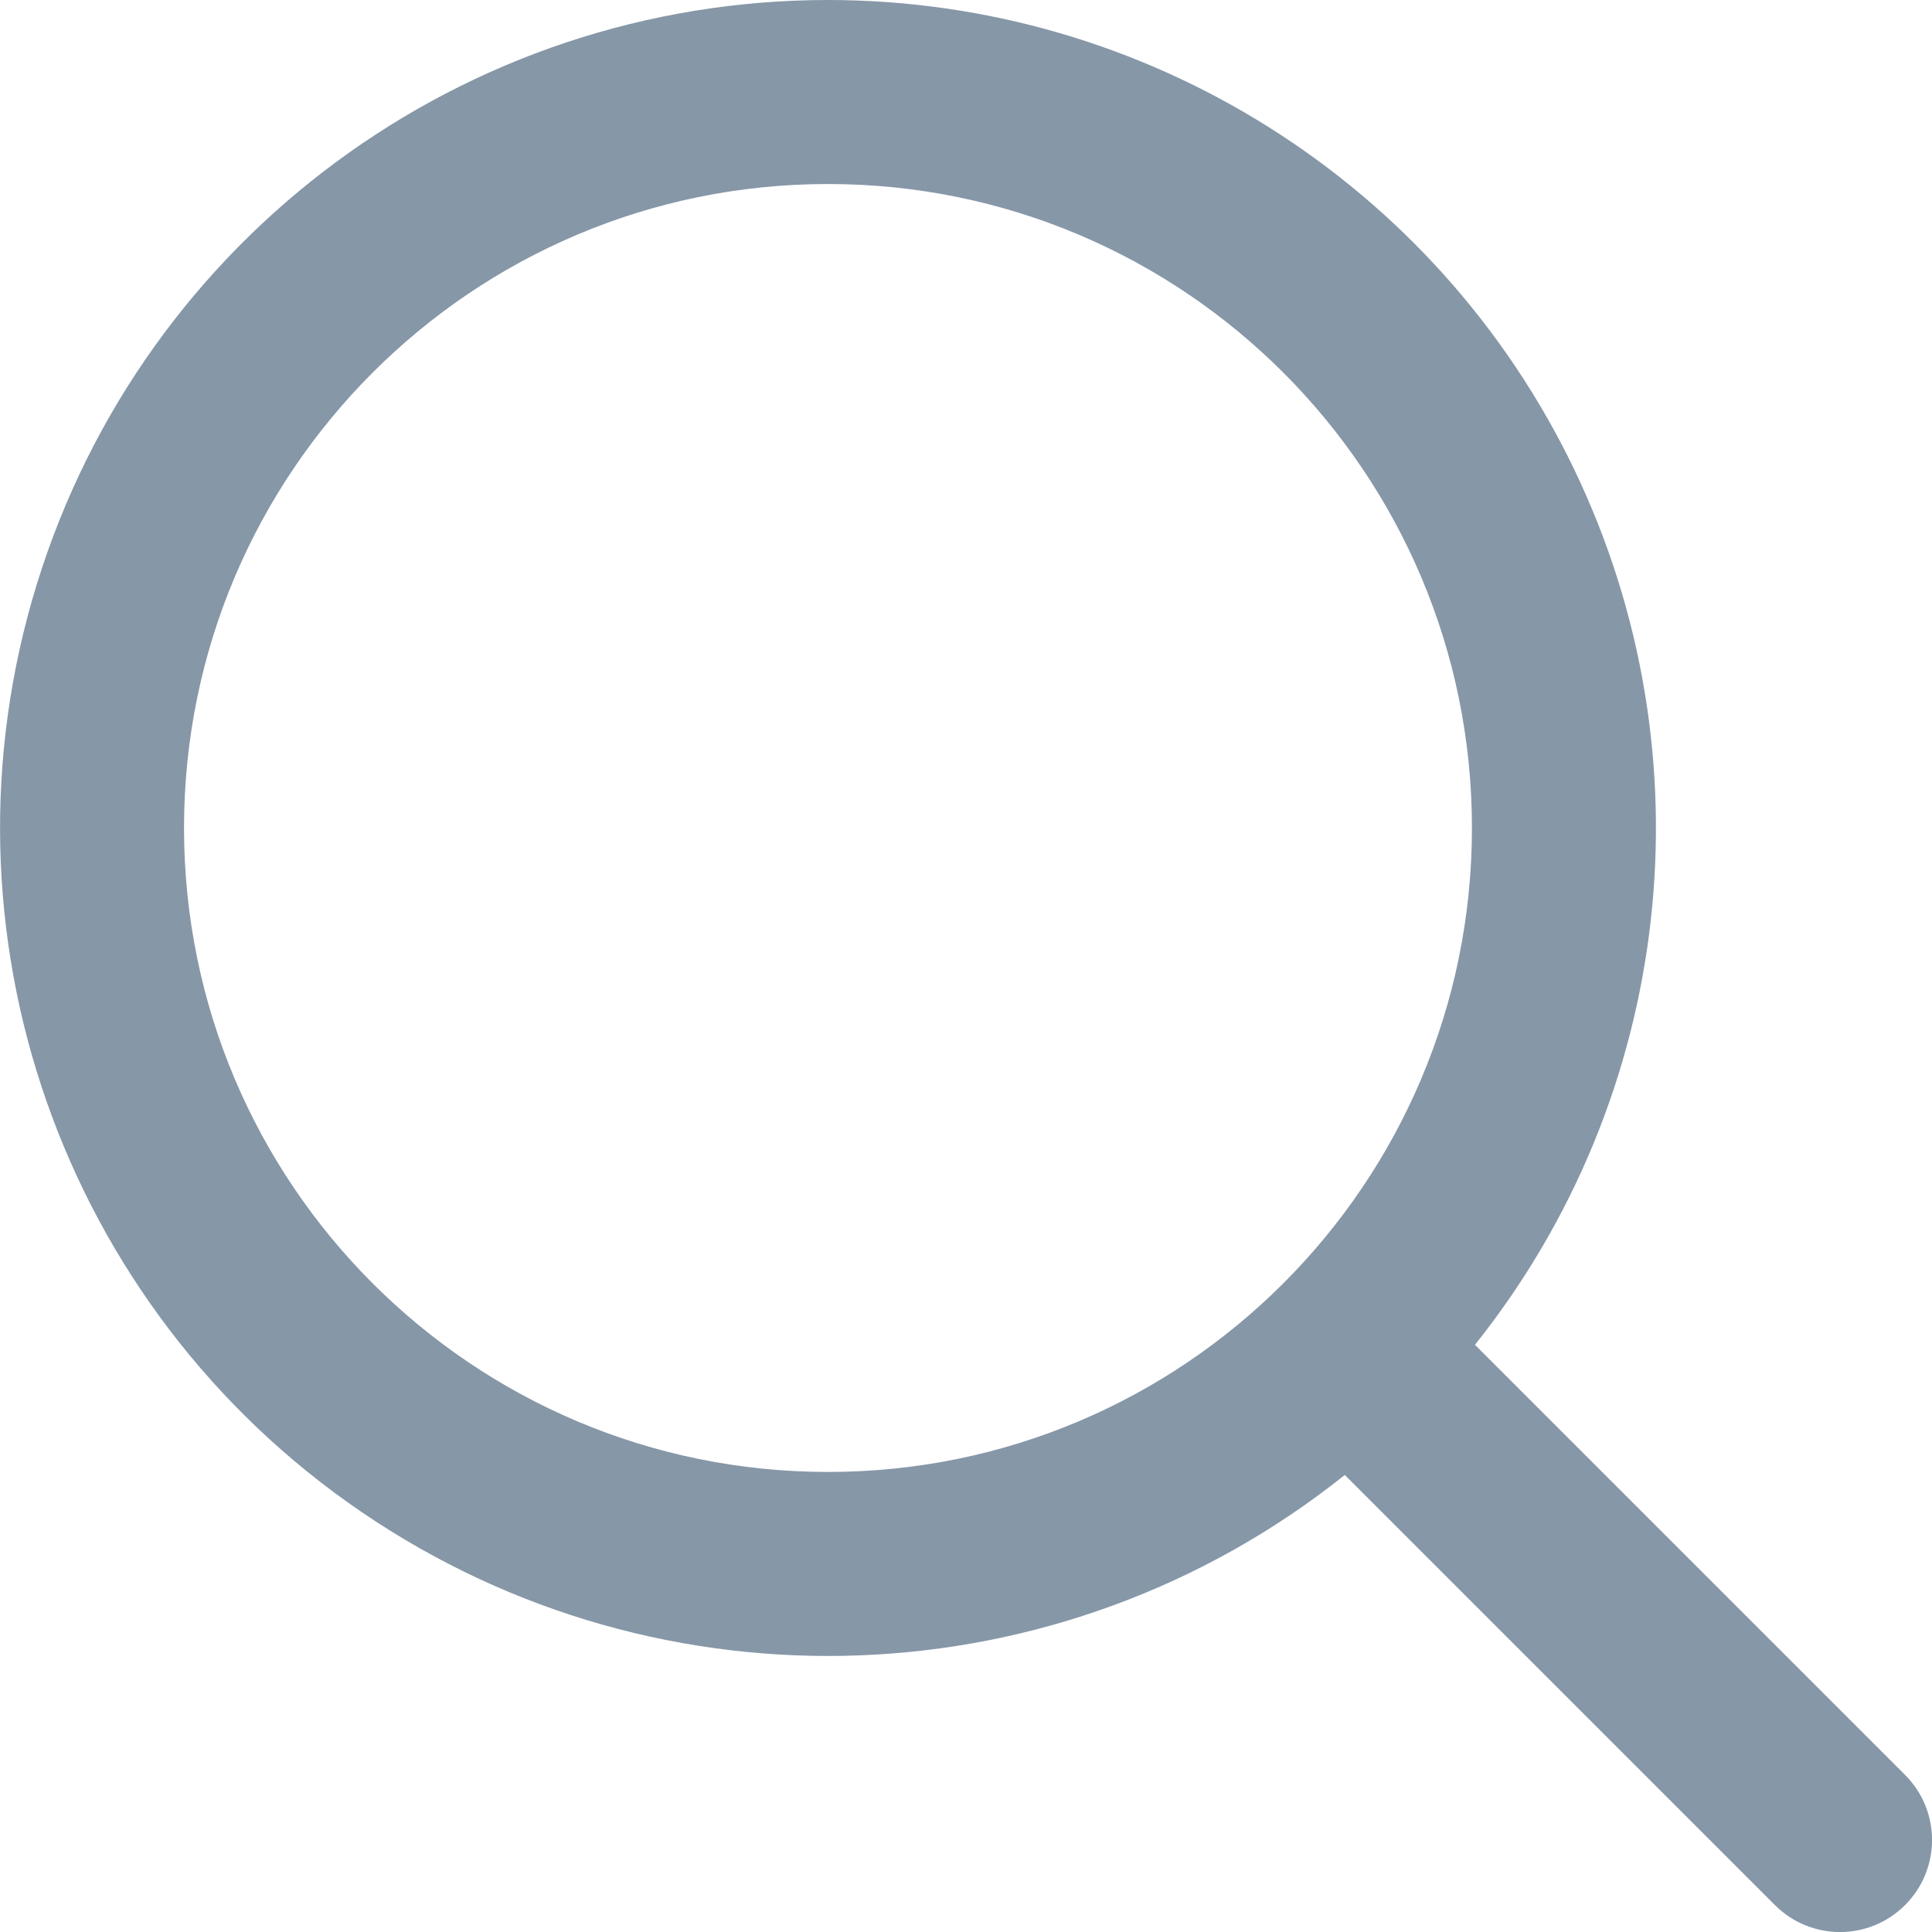
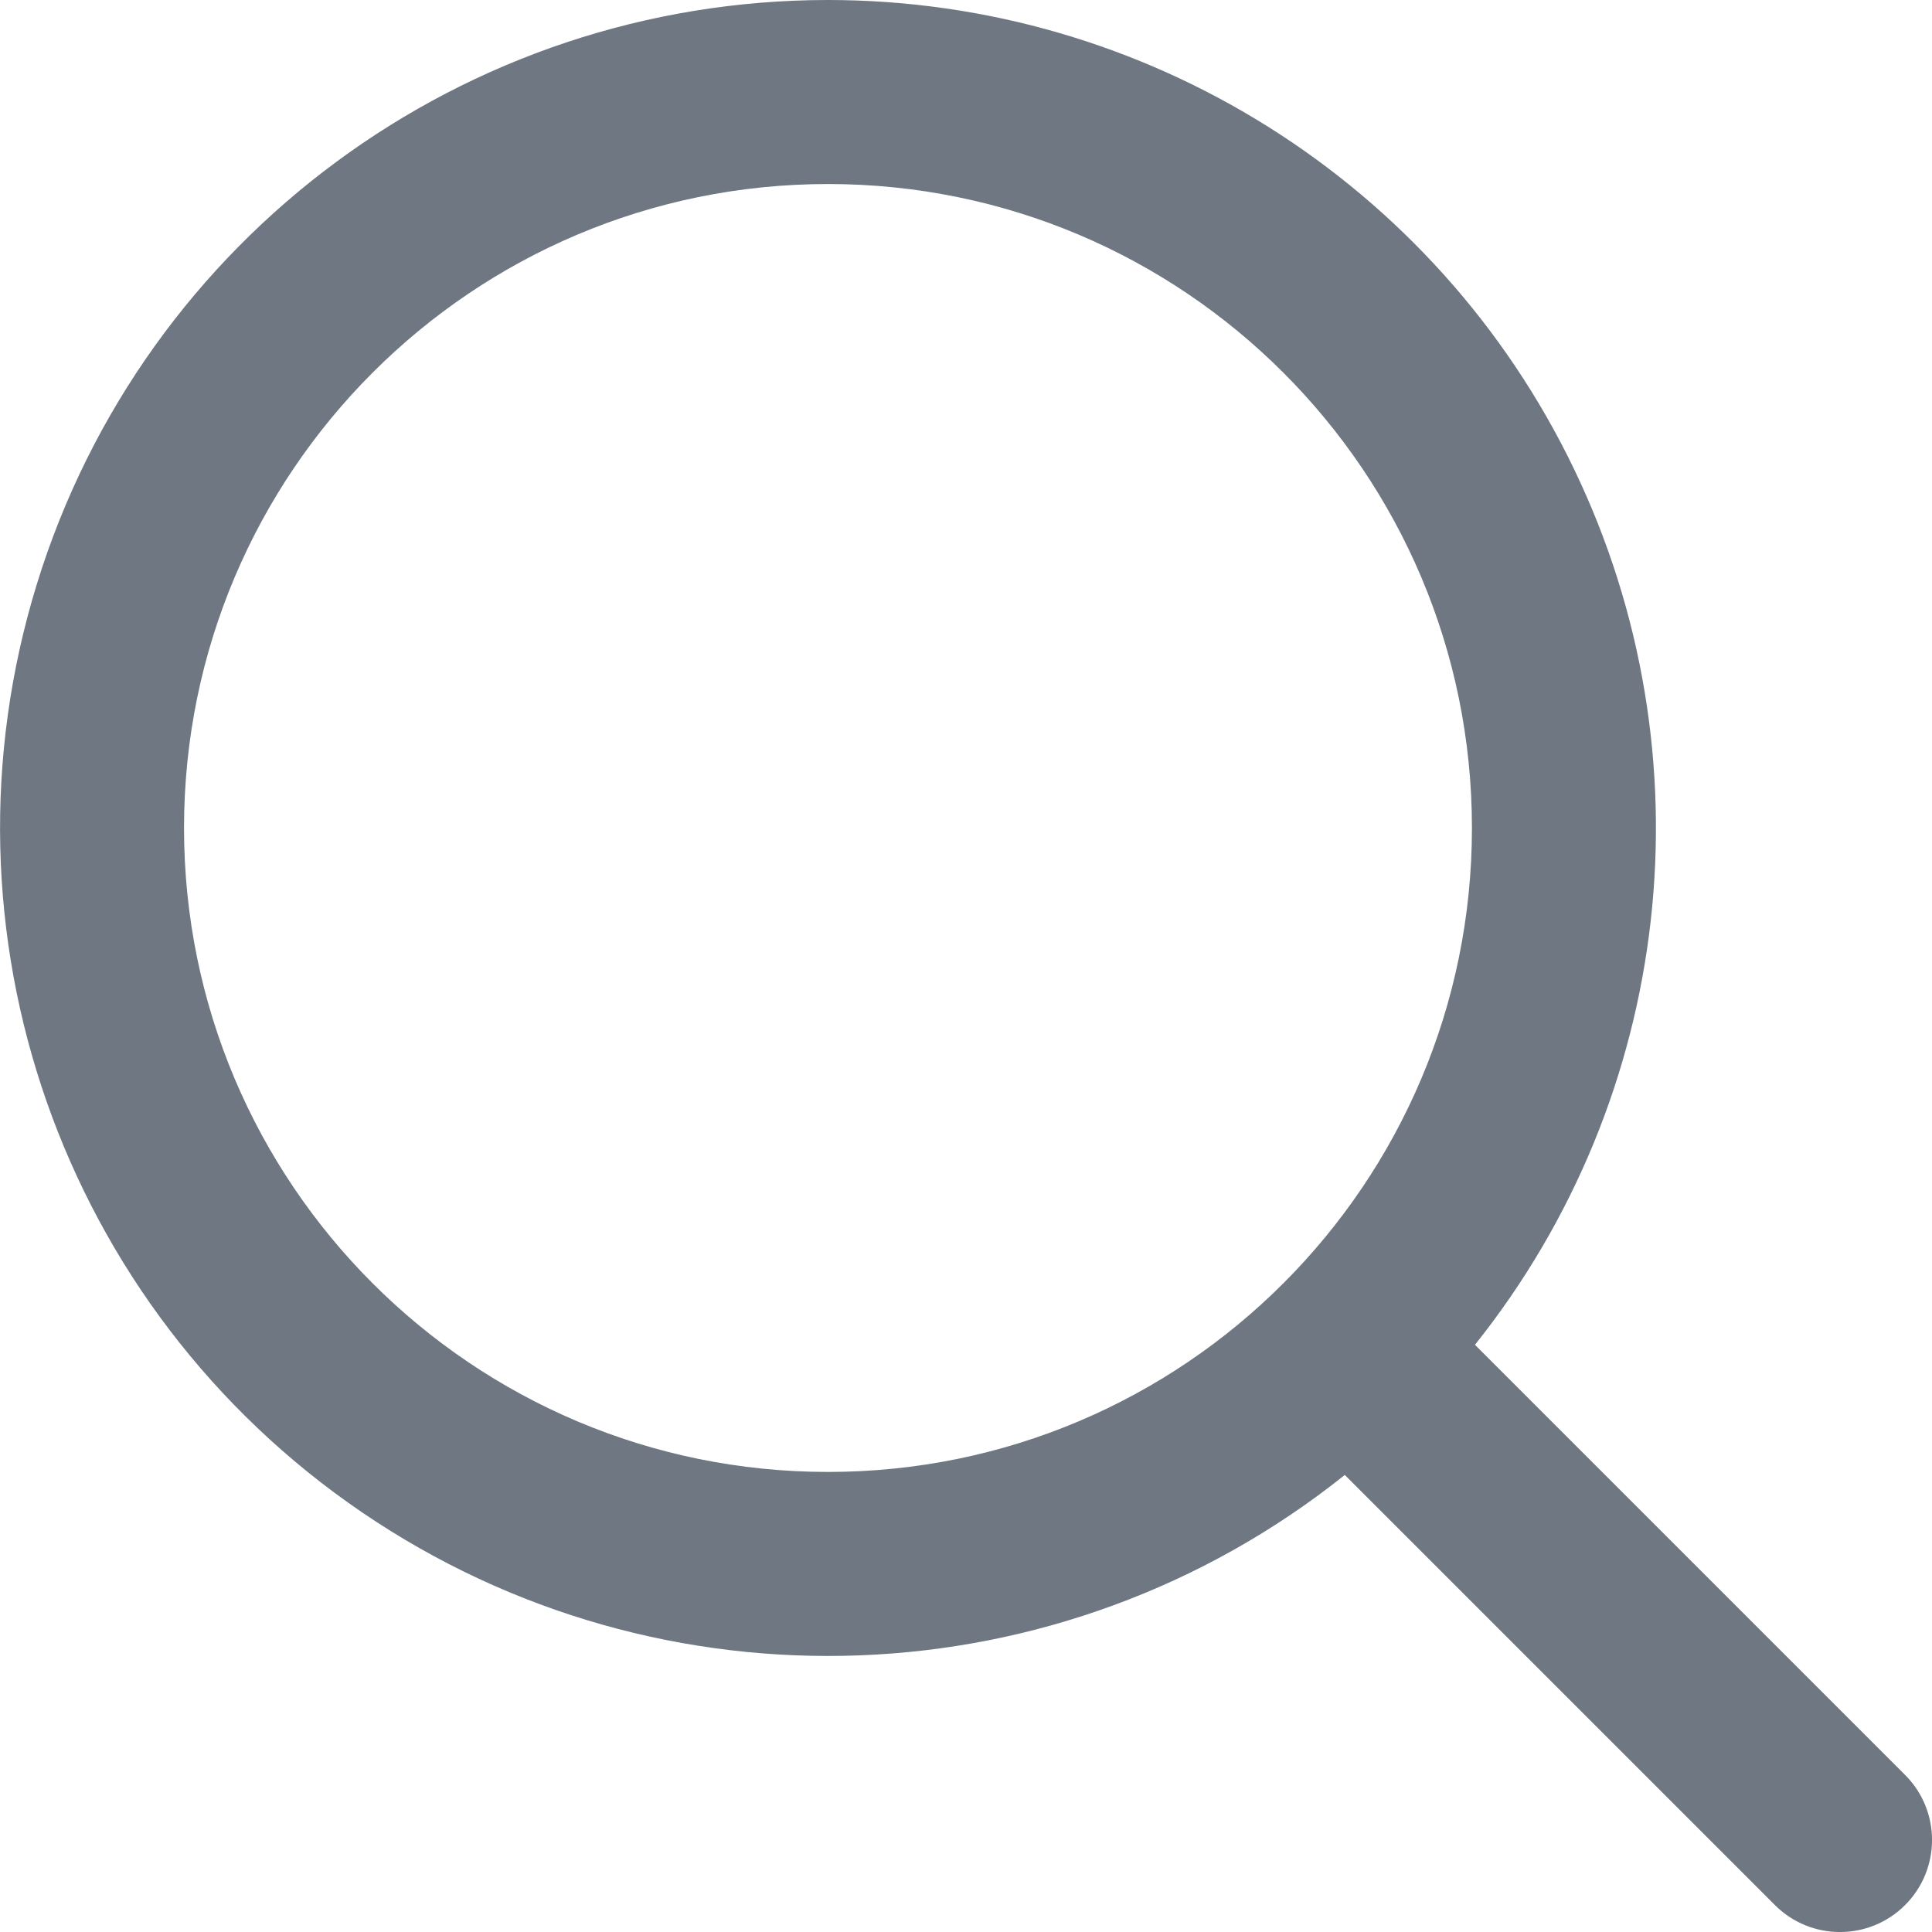
- <svg xmlns="http://www.w3.org/2000/svg" id="Search" width="16" height="16" viewBox="0 0 16 16">
-   <path id="Search-2" data-name="Search" d="M3.774,9.107a5.333,5.333,0,1,1,5.333,5.333A5.333,5.333,0,0,1,3.774,9.107ZM9.107,2.25a6.857,6.857,0,1,0,4.28,12.215l3.562,3.562a.762.762,0,0,0,1.078-1.078l-3.562-3.562A6.858,6.858,0,0,0,9.107,2.25Z" transform="translate(-2.25 -2.25)" fill="#8697a8" fill-rule="evenodd" />
+ <svg xmlns="http://www.w3.org/2000/svg" id="Search" viewBox="0 0 16 16">
+   <path id="Search-2" data-name="Search" d="M3.774,9.107a5.333,5.333,0,1,1,5.333,5.333A5.333,5.333,0,0,1,3.774,9.107ZM9.107,2.25a6.857,6.857,0,1,0,4.28,12.215l3.562,3.562a.762.762,0,0,0,1.078-1.078l-3.562-3.562A6.858,6.858,0,0,0,9.107,2.25Z" transform="translate(-2.25 -2.25)" fill="#6e7782" fill-rule="evenodd" />
</svg>
